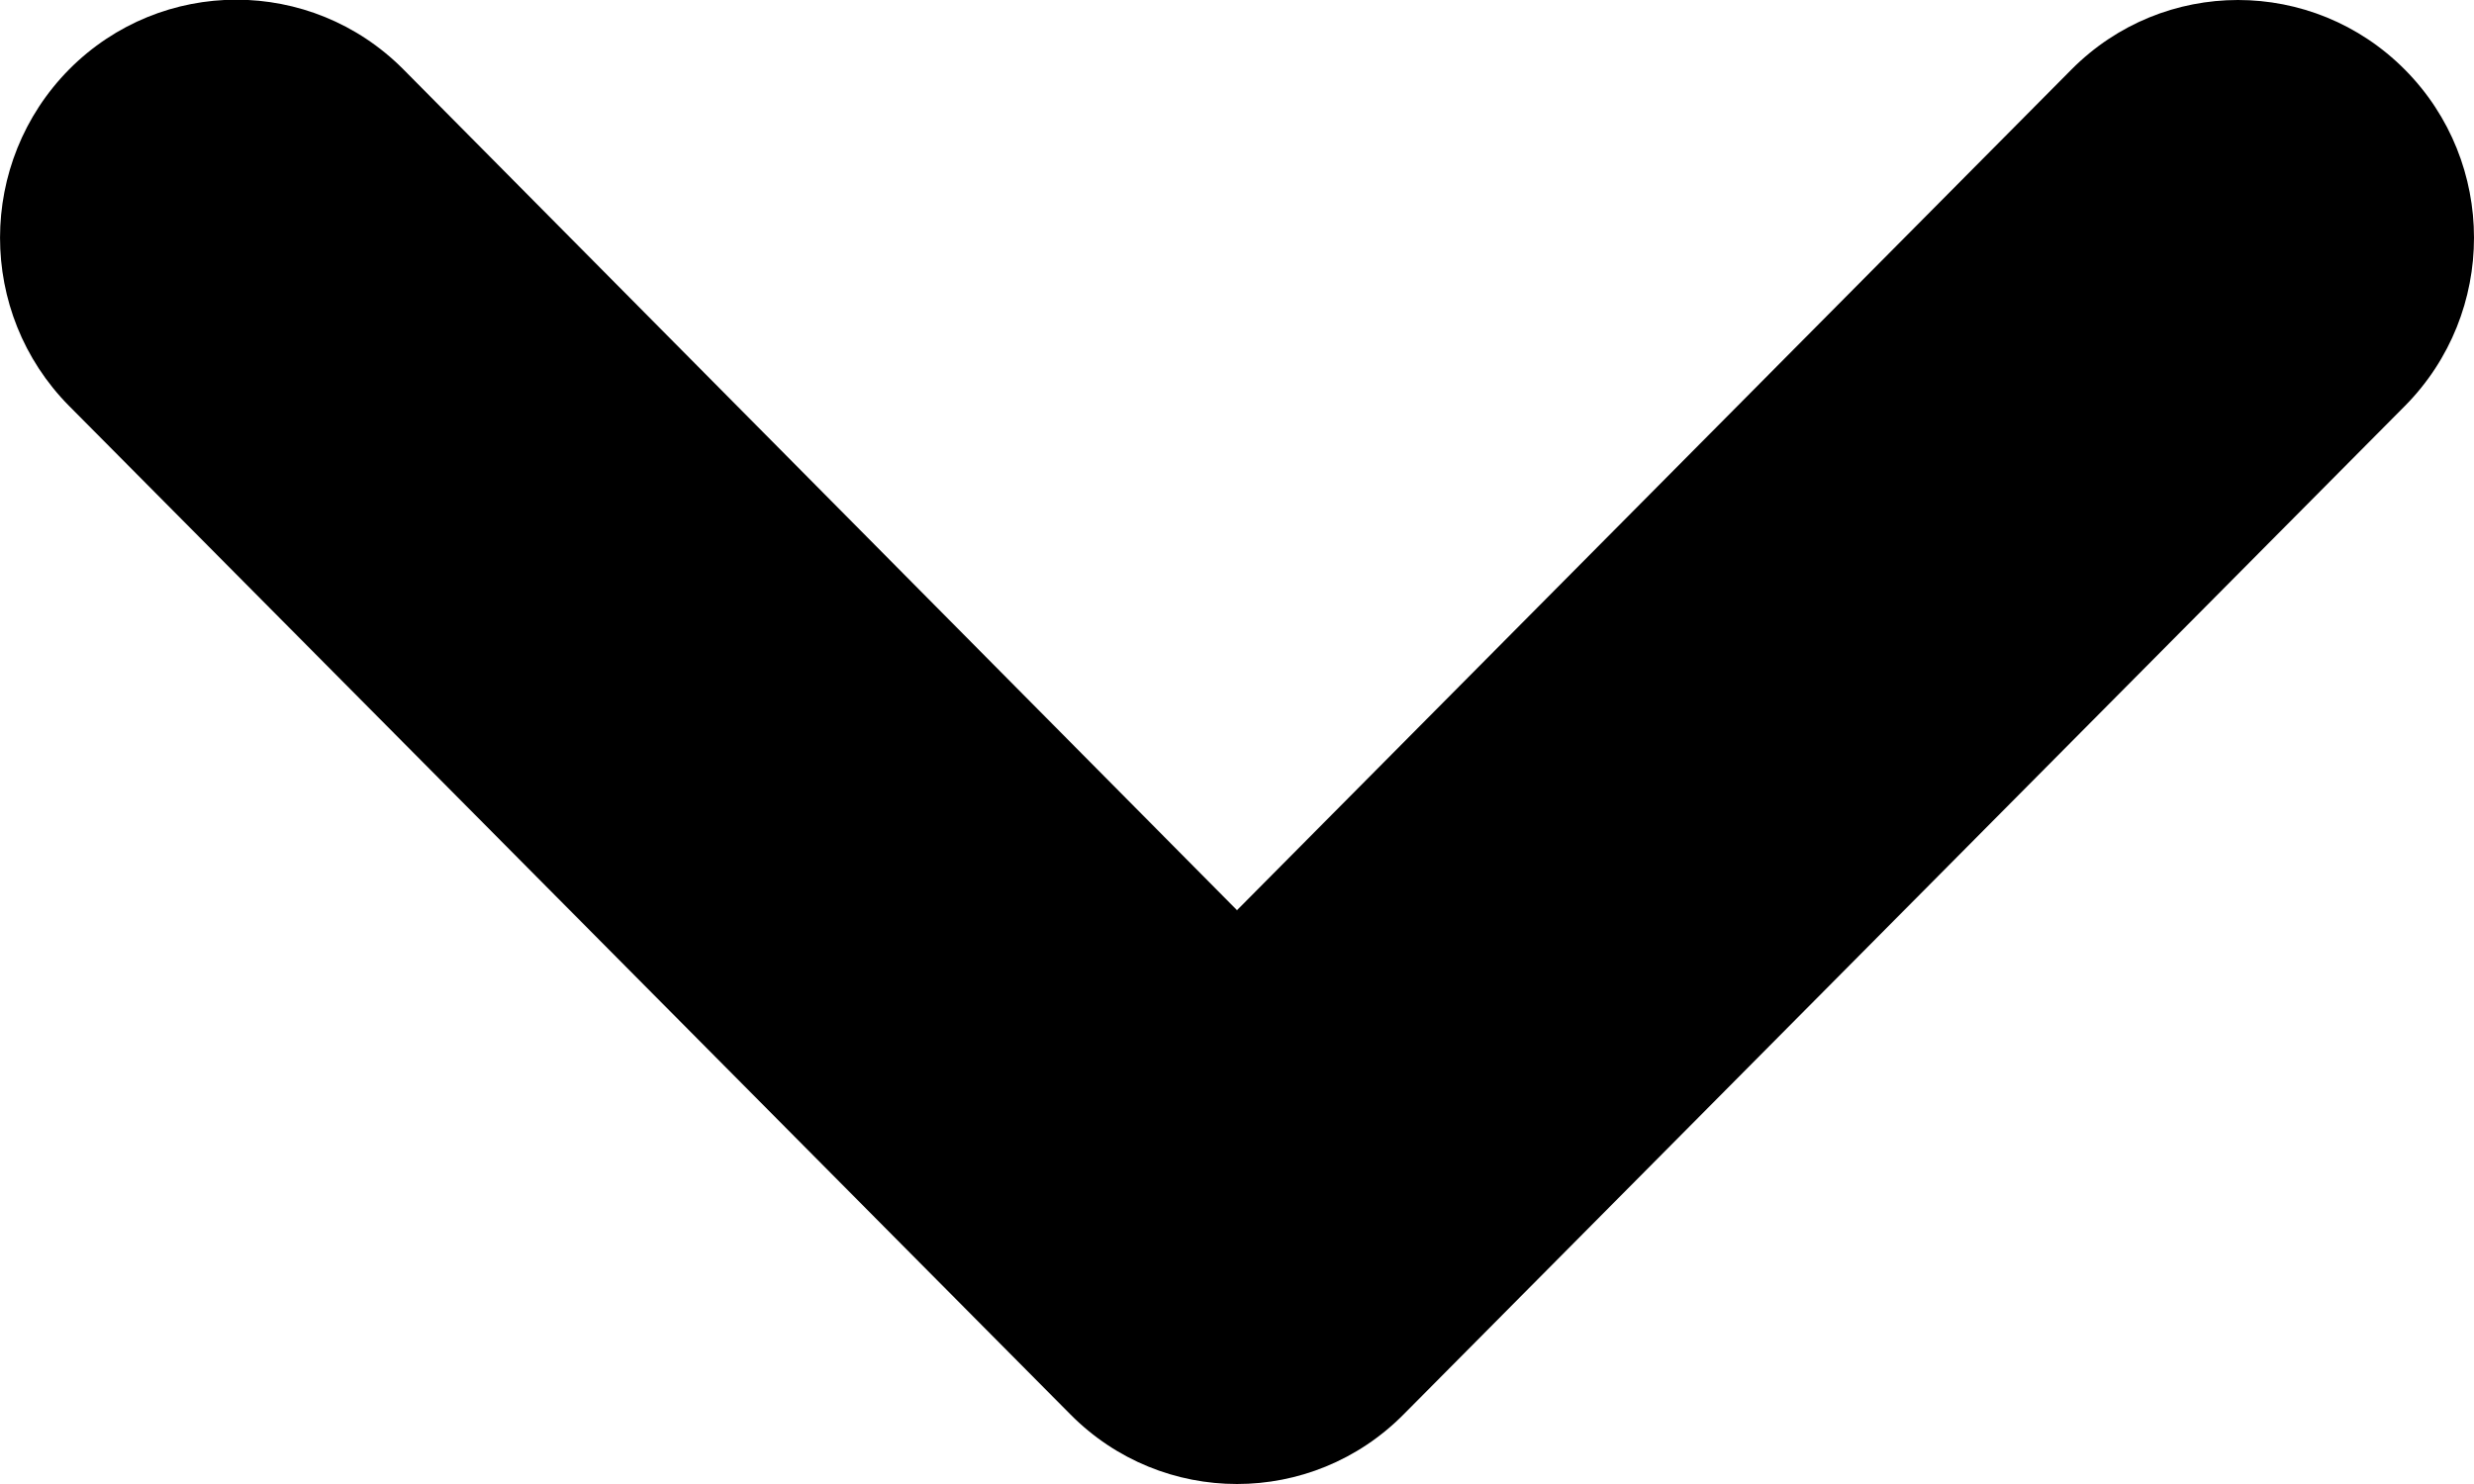
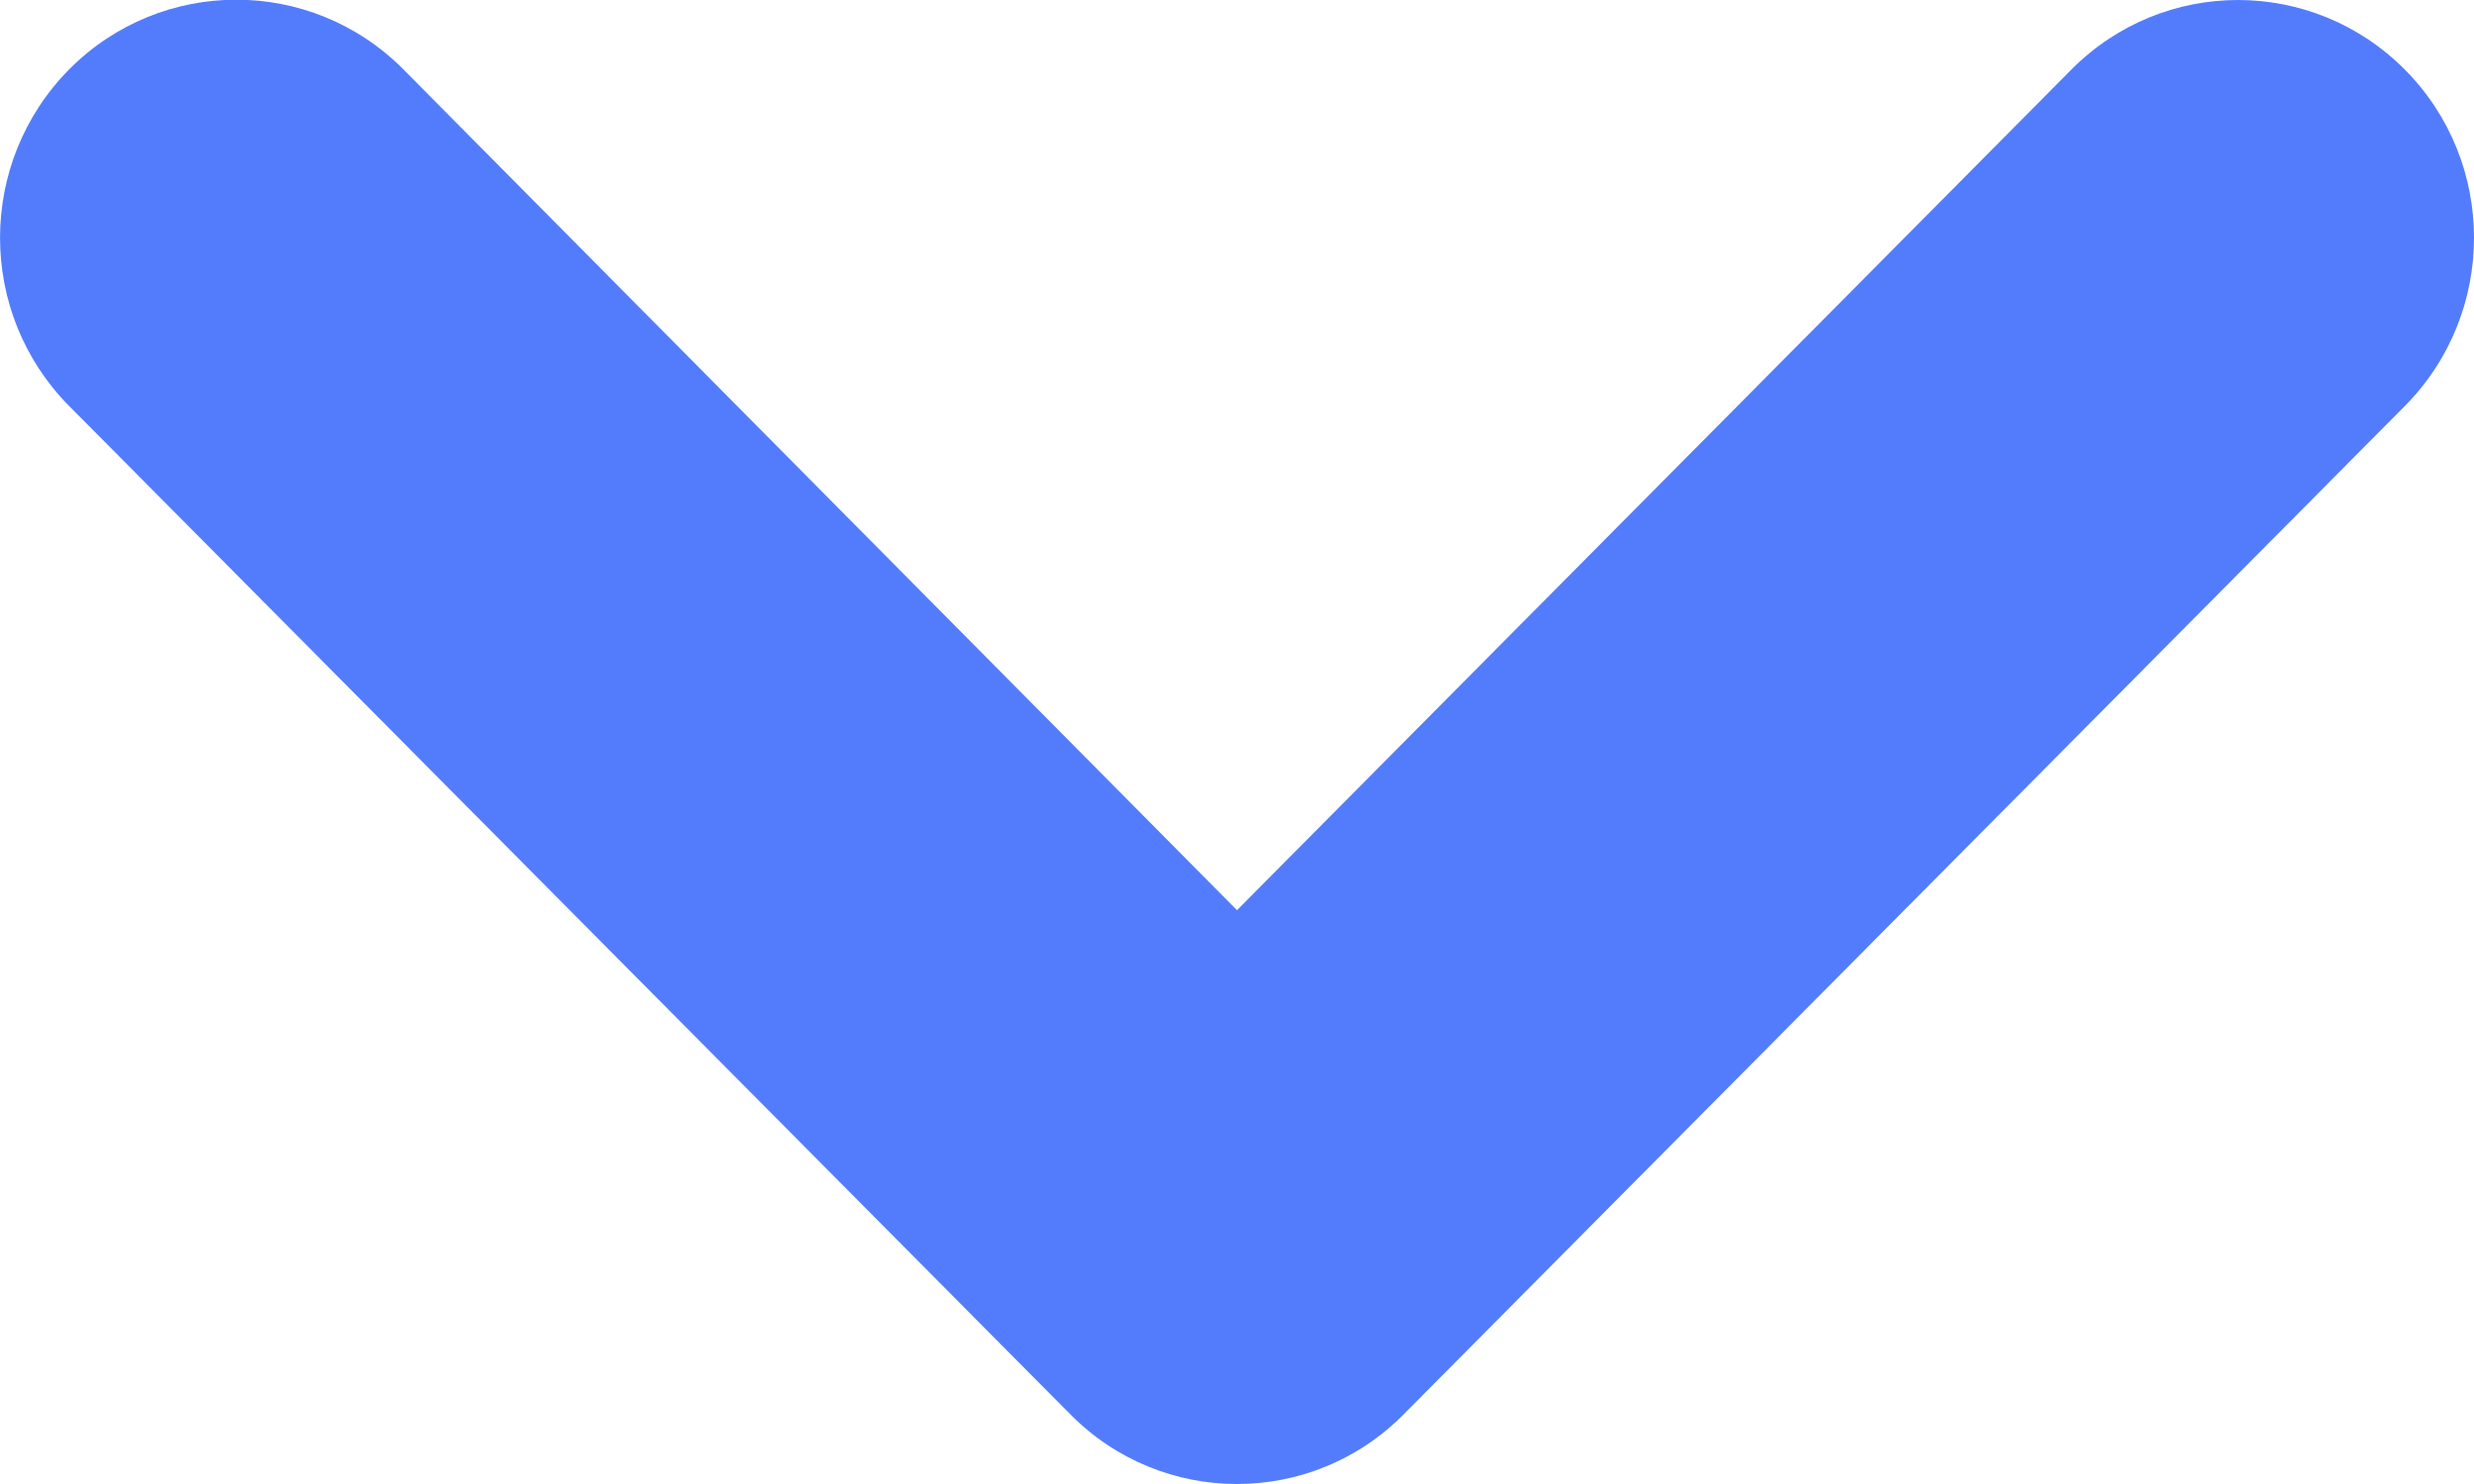
<svg xmlns="http://www.w3.org/2000/svg" width="10" height="6" viewBox="0 0 10 6">
-   <path fill="currentColor" fill-rule="evenodd" d="M5 3.68L8.372.282c.372-.376.976-.376 1.349 0 .372.375.372.983 0 1.359L5.674 5.718c-.372.376-.976.376-1.348 0L.279 1.641C-.093 1.265-.093.657.28.28c.373-.375.977-.375 1.35 0L5 3.68z" />
+   <path fill="#537CFD" fill-rule="evenodd" d="M5 3.68L8.372.282c.372-.376.976-.376 1.349 0 .372.375.372.983 0 1.359L5.674 5.718c-.372.376-.976.376-1.348 0L.279 1.641C-.093 1.265-.093.657.28.28c.373-.375.977-.375 1.35 0L5 3.68z" />
</svg>
